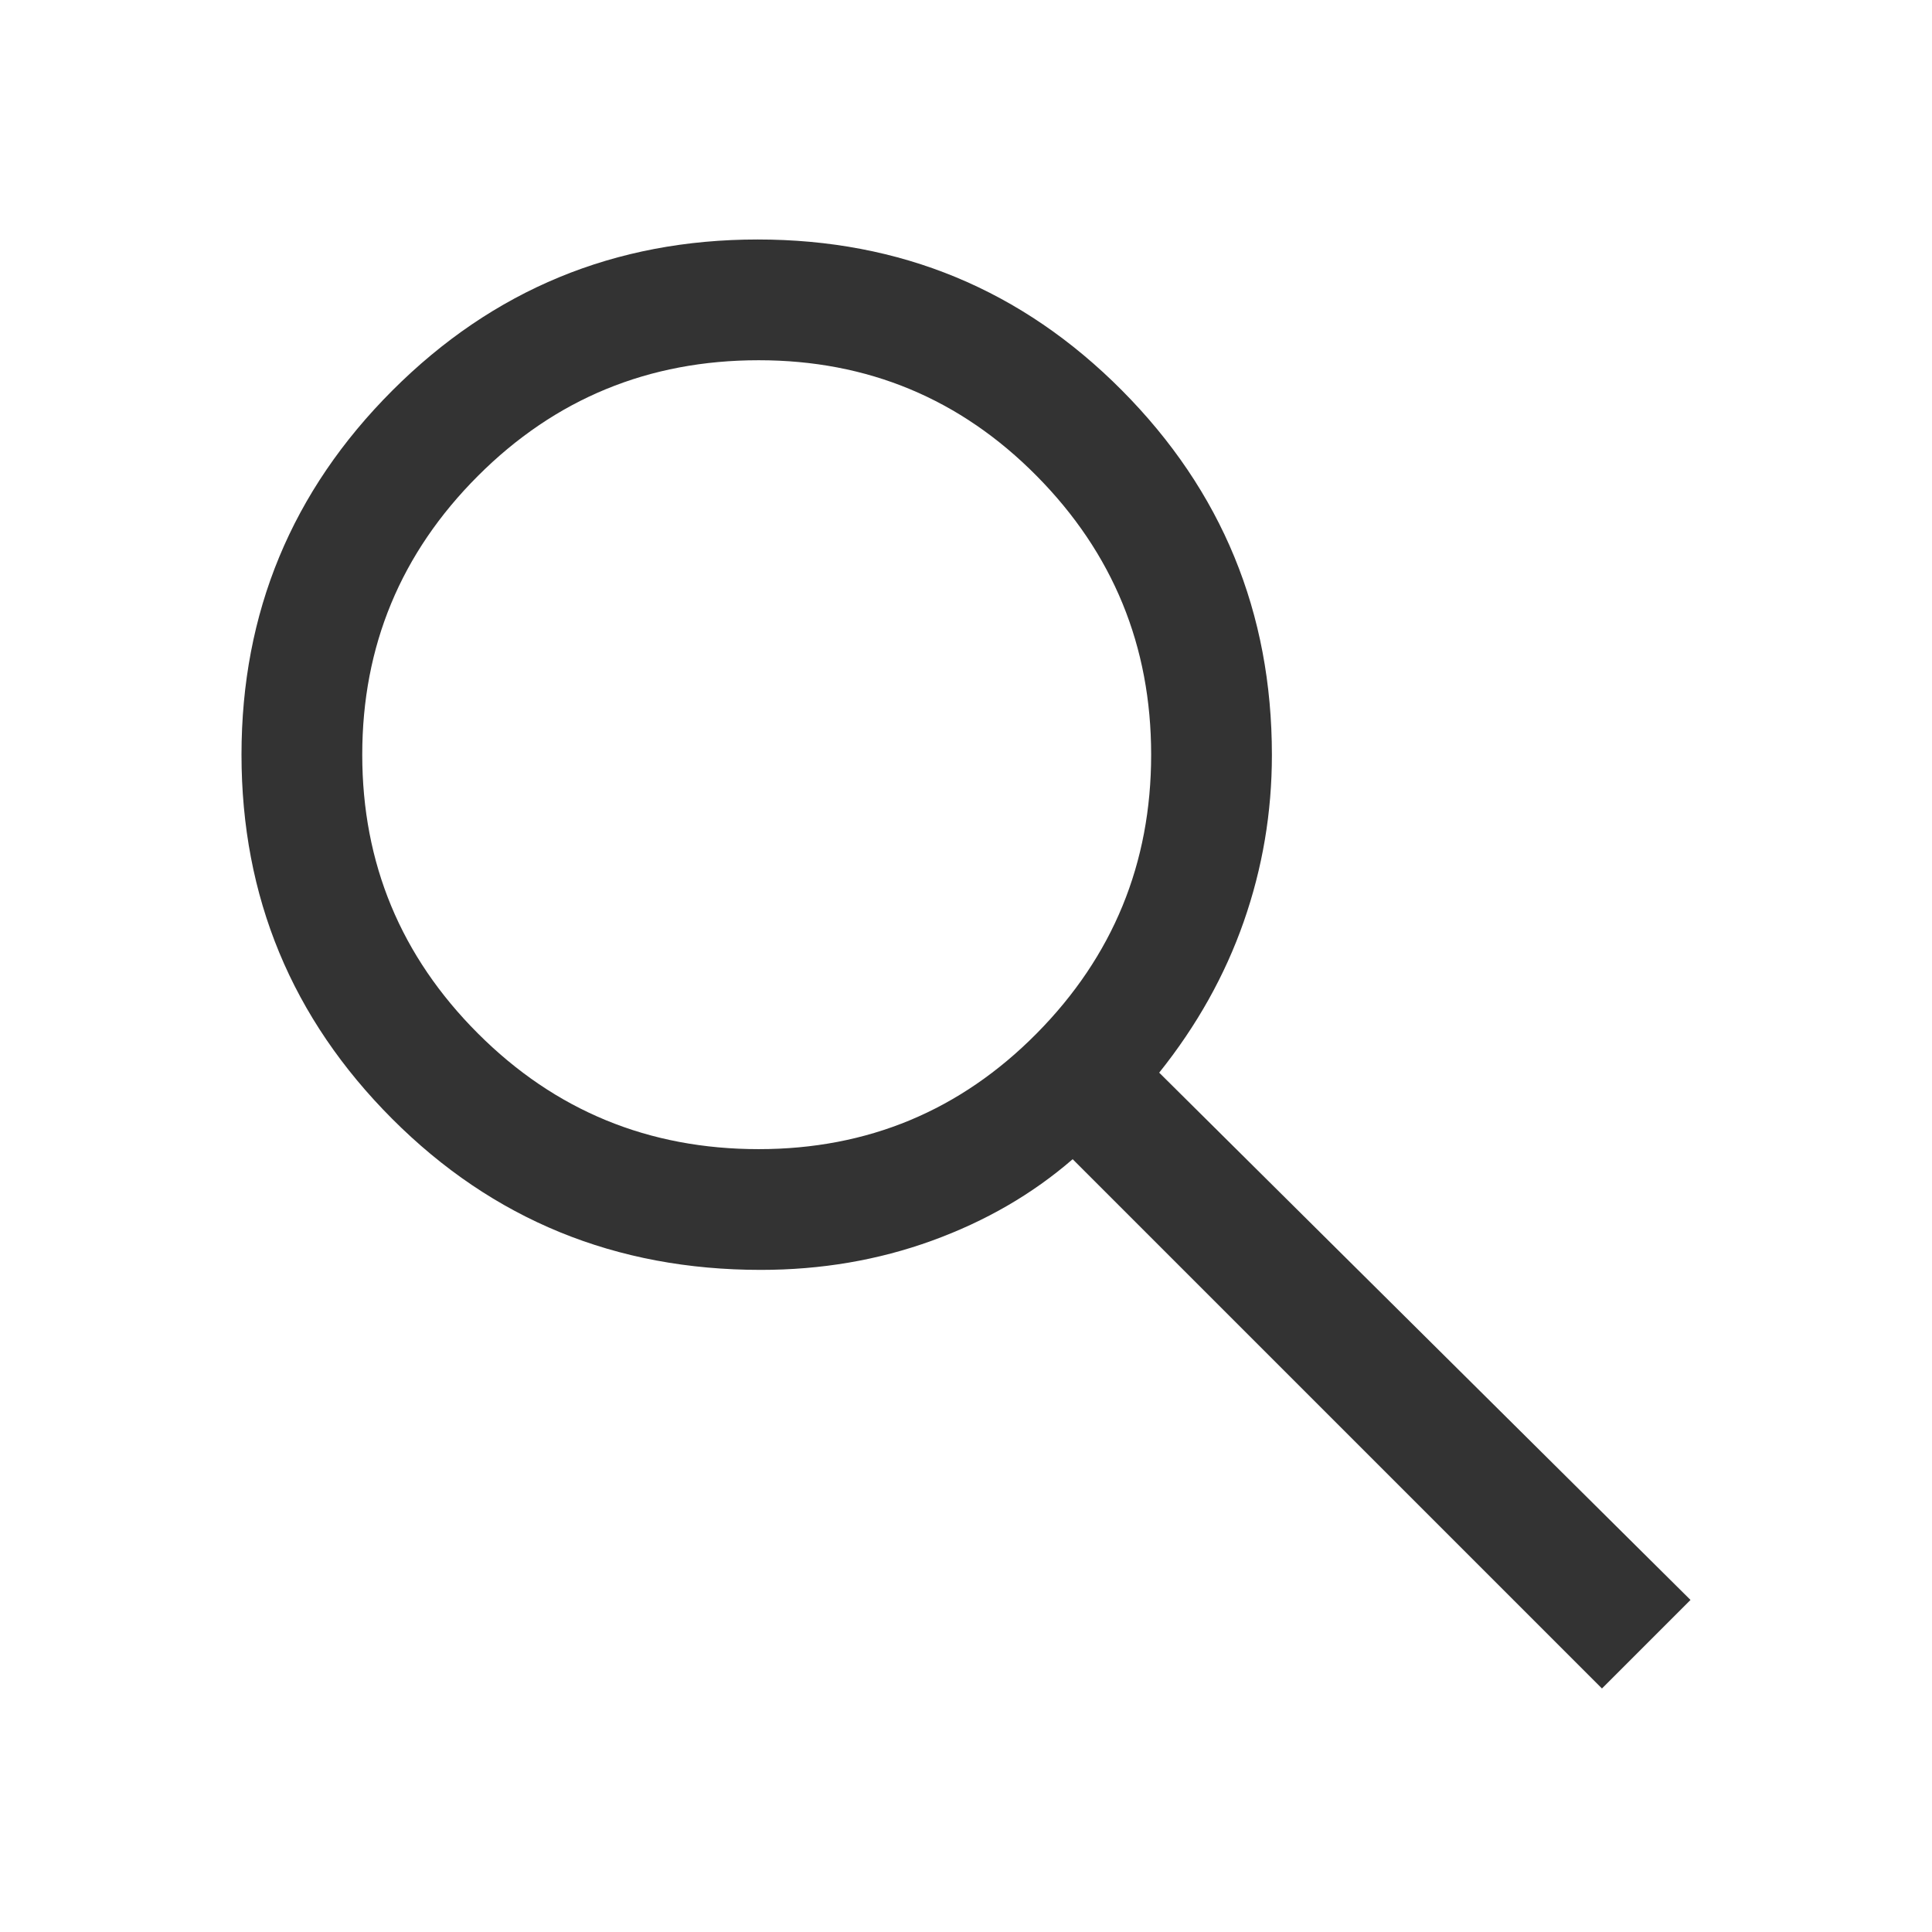
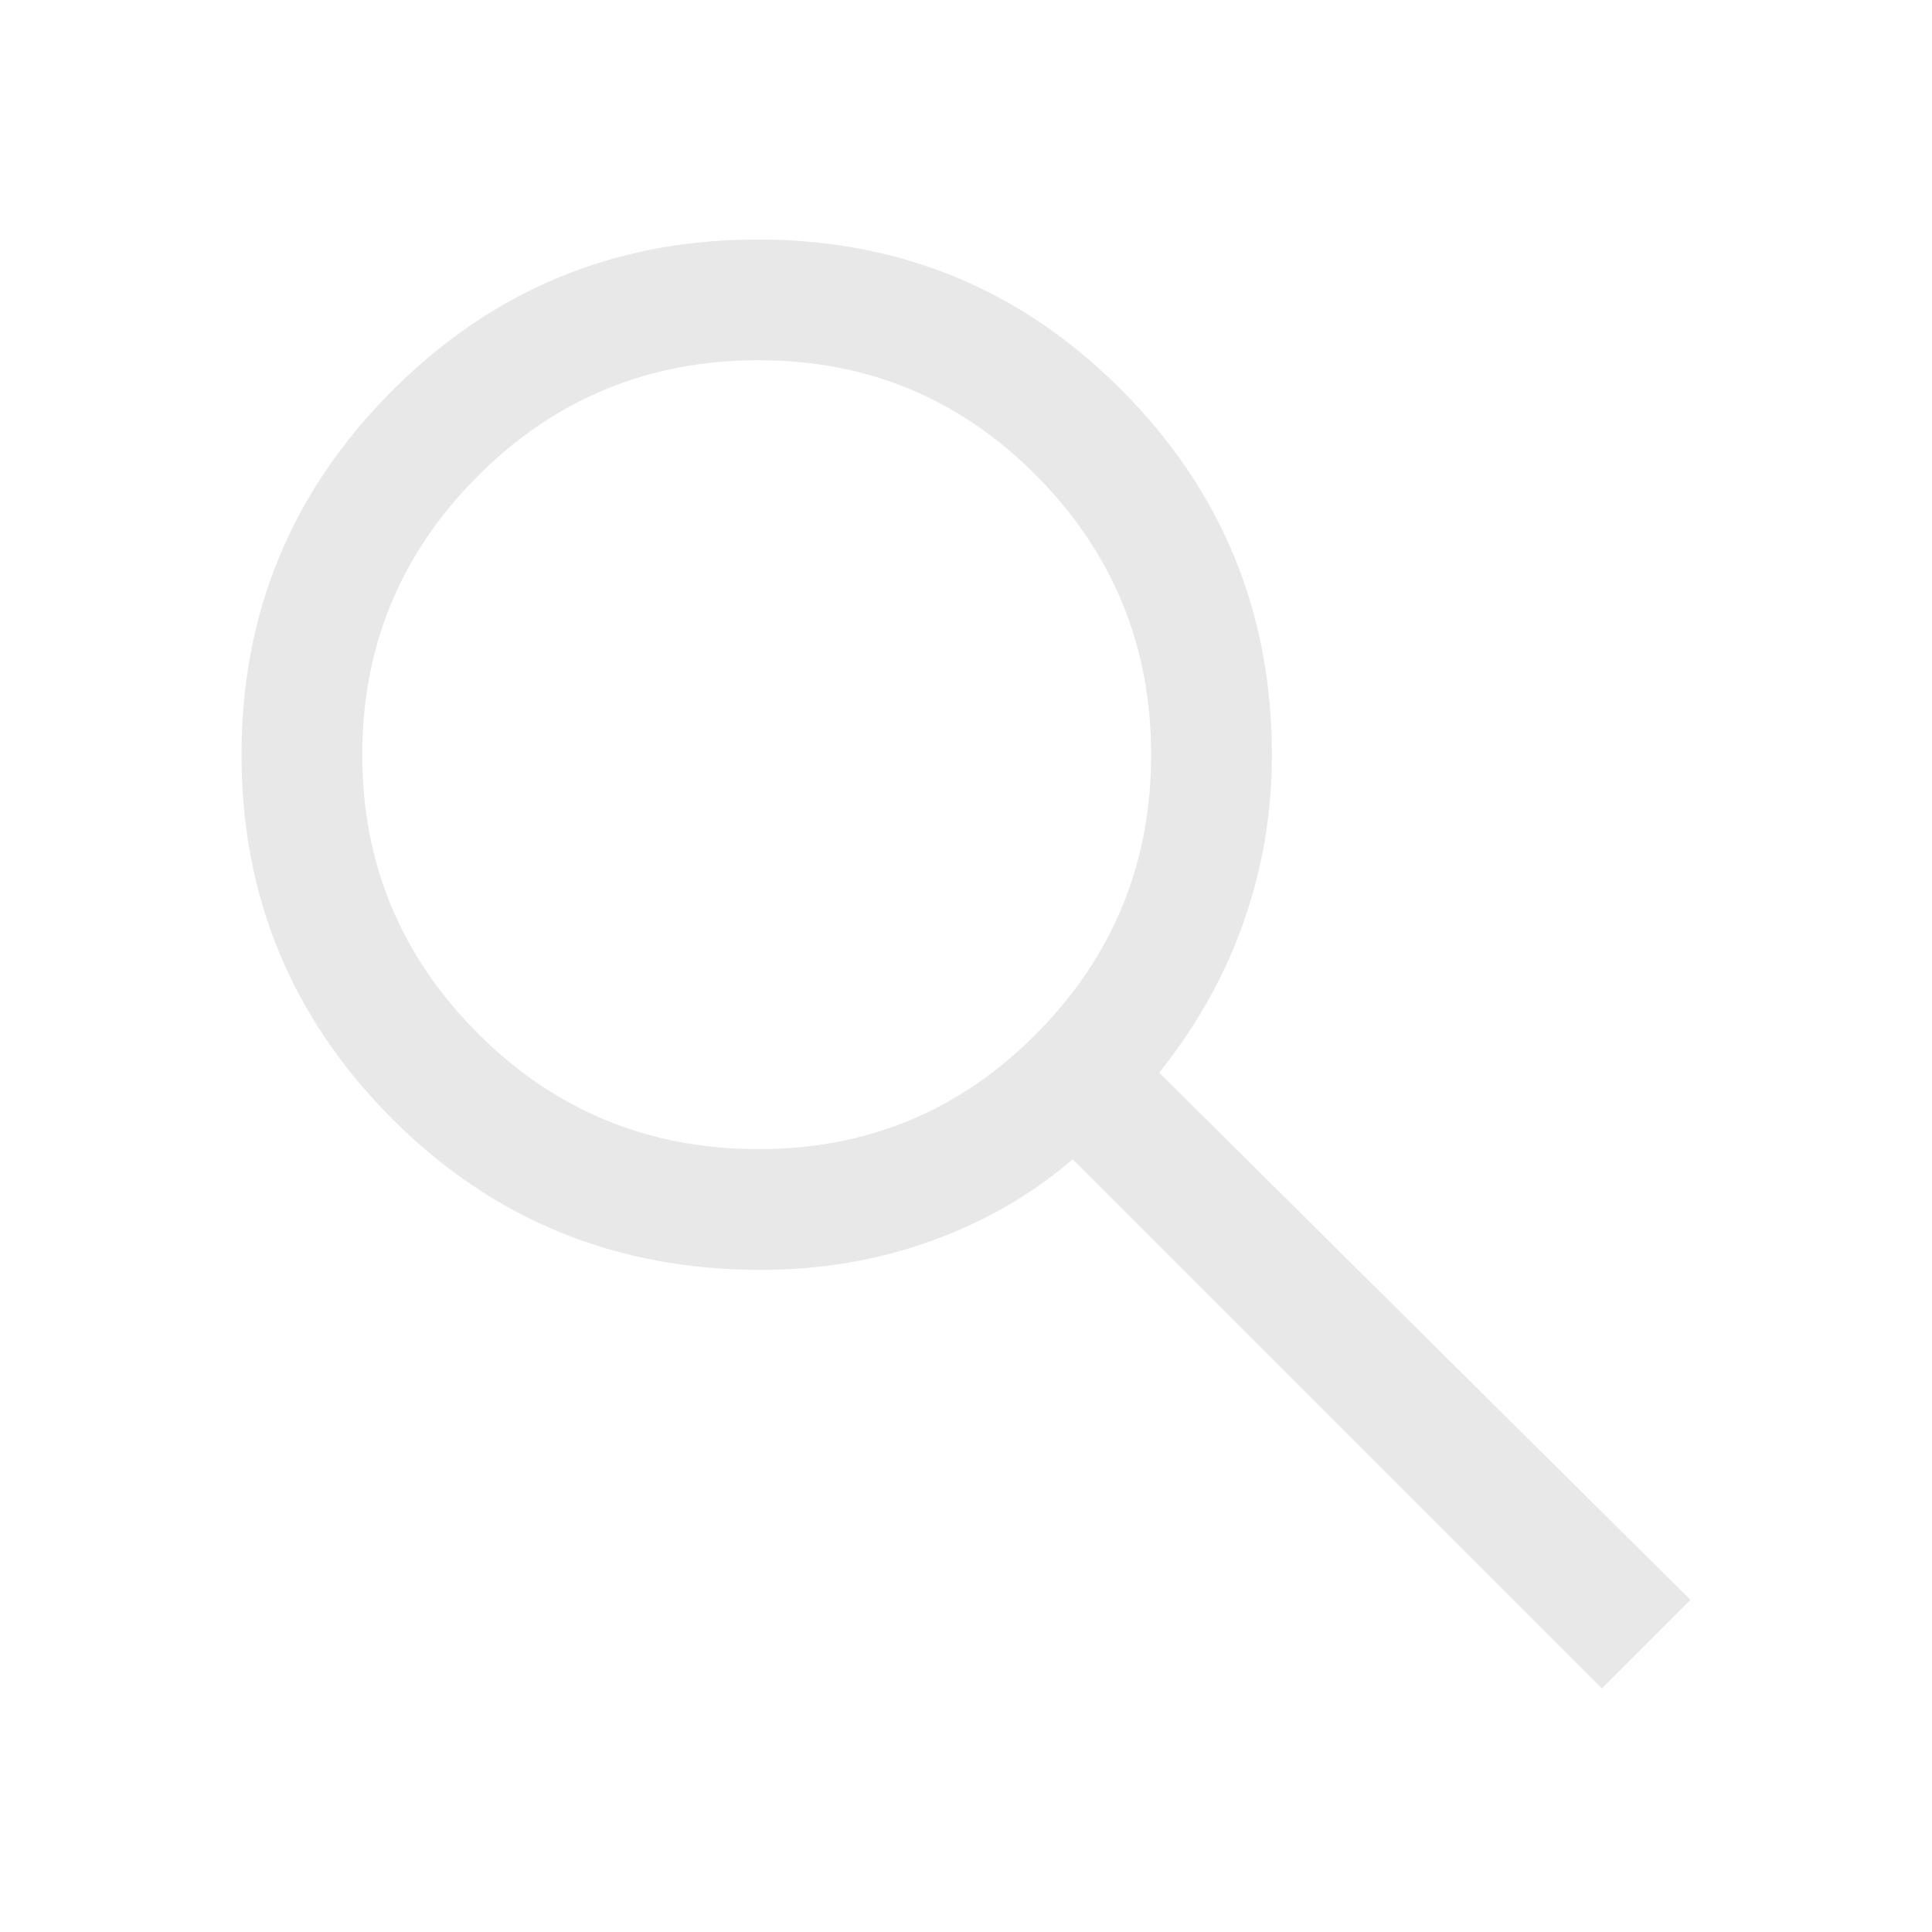
- <svg xmlns="http://www.w3.org/2000/svg" height="48px" viewBox="0 -960 960 960" width="48px" fill="#333333">
+ <svg xmlns="http://www.w3.org/2000/svg" height="48px" viewBox="0 -960 960 960" width="48px" fill="#e8e8e8">
  <path d="M796-121 533-384q-30 26-69.96 40.5Q423.08-329 378-329q-108.16 0-183.08-75Q120-479 120-585t75-181q75-75 181.5-75t181 75Q632-691 632-584.85 632-542 618-502q-14 40-42 75l264 262-44 44ZM377-389q81.25 0 138.13-57.5Q572-504 572-585t-56.87-138.5Q458.25-781 377-781q-82.08 0-139.54 57.5Q180-666 180-585t57.46 138.5Q294.92-389 377-389Z" />
</svg>
